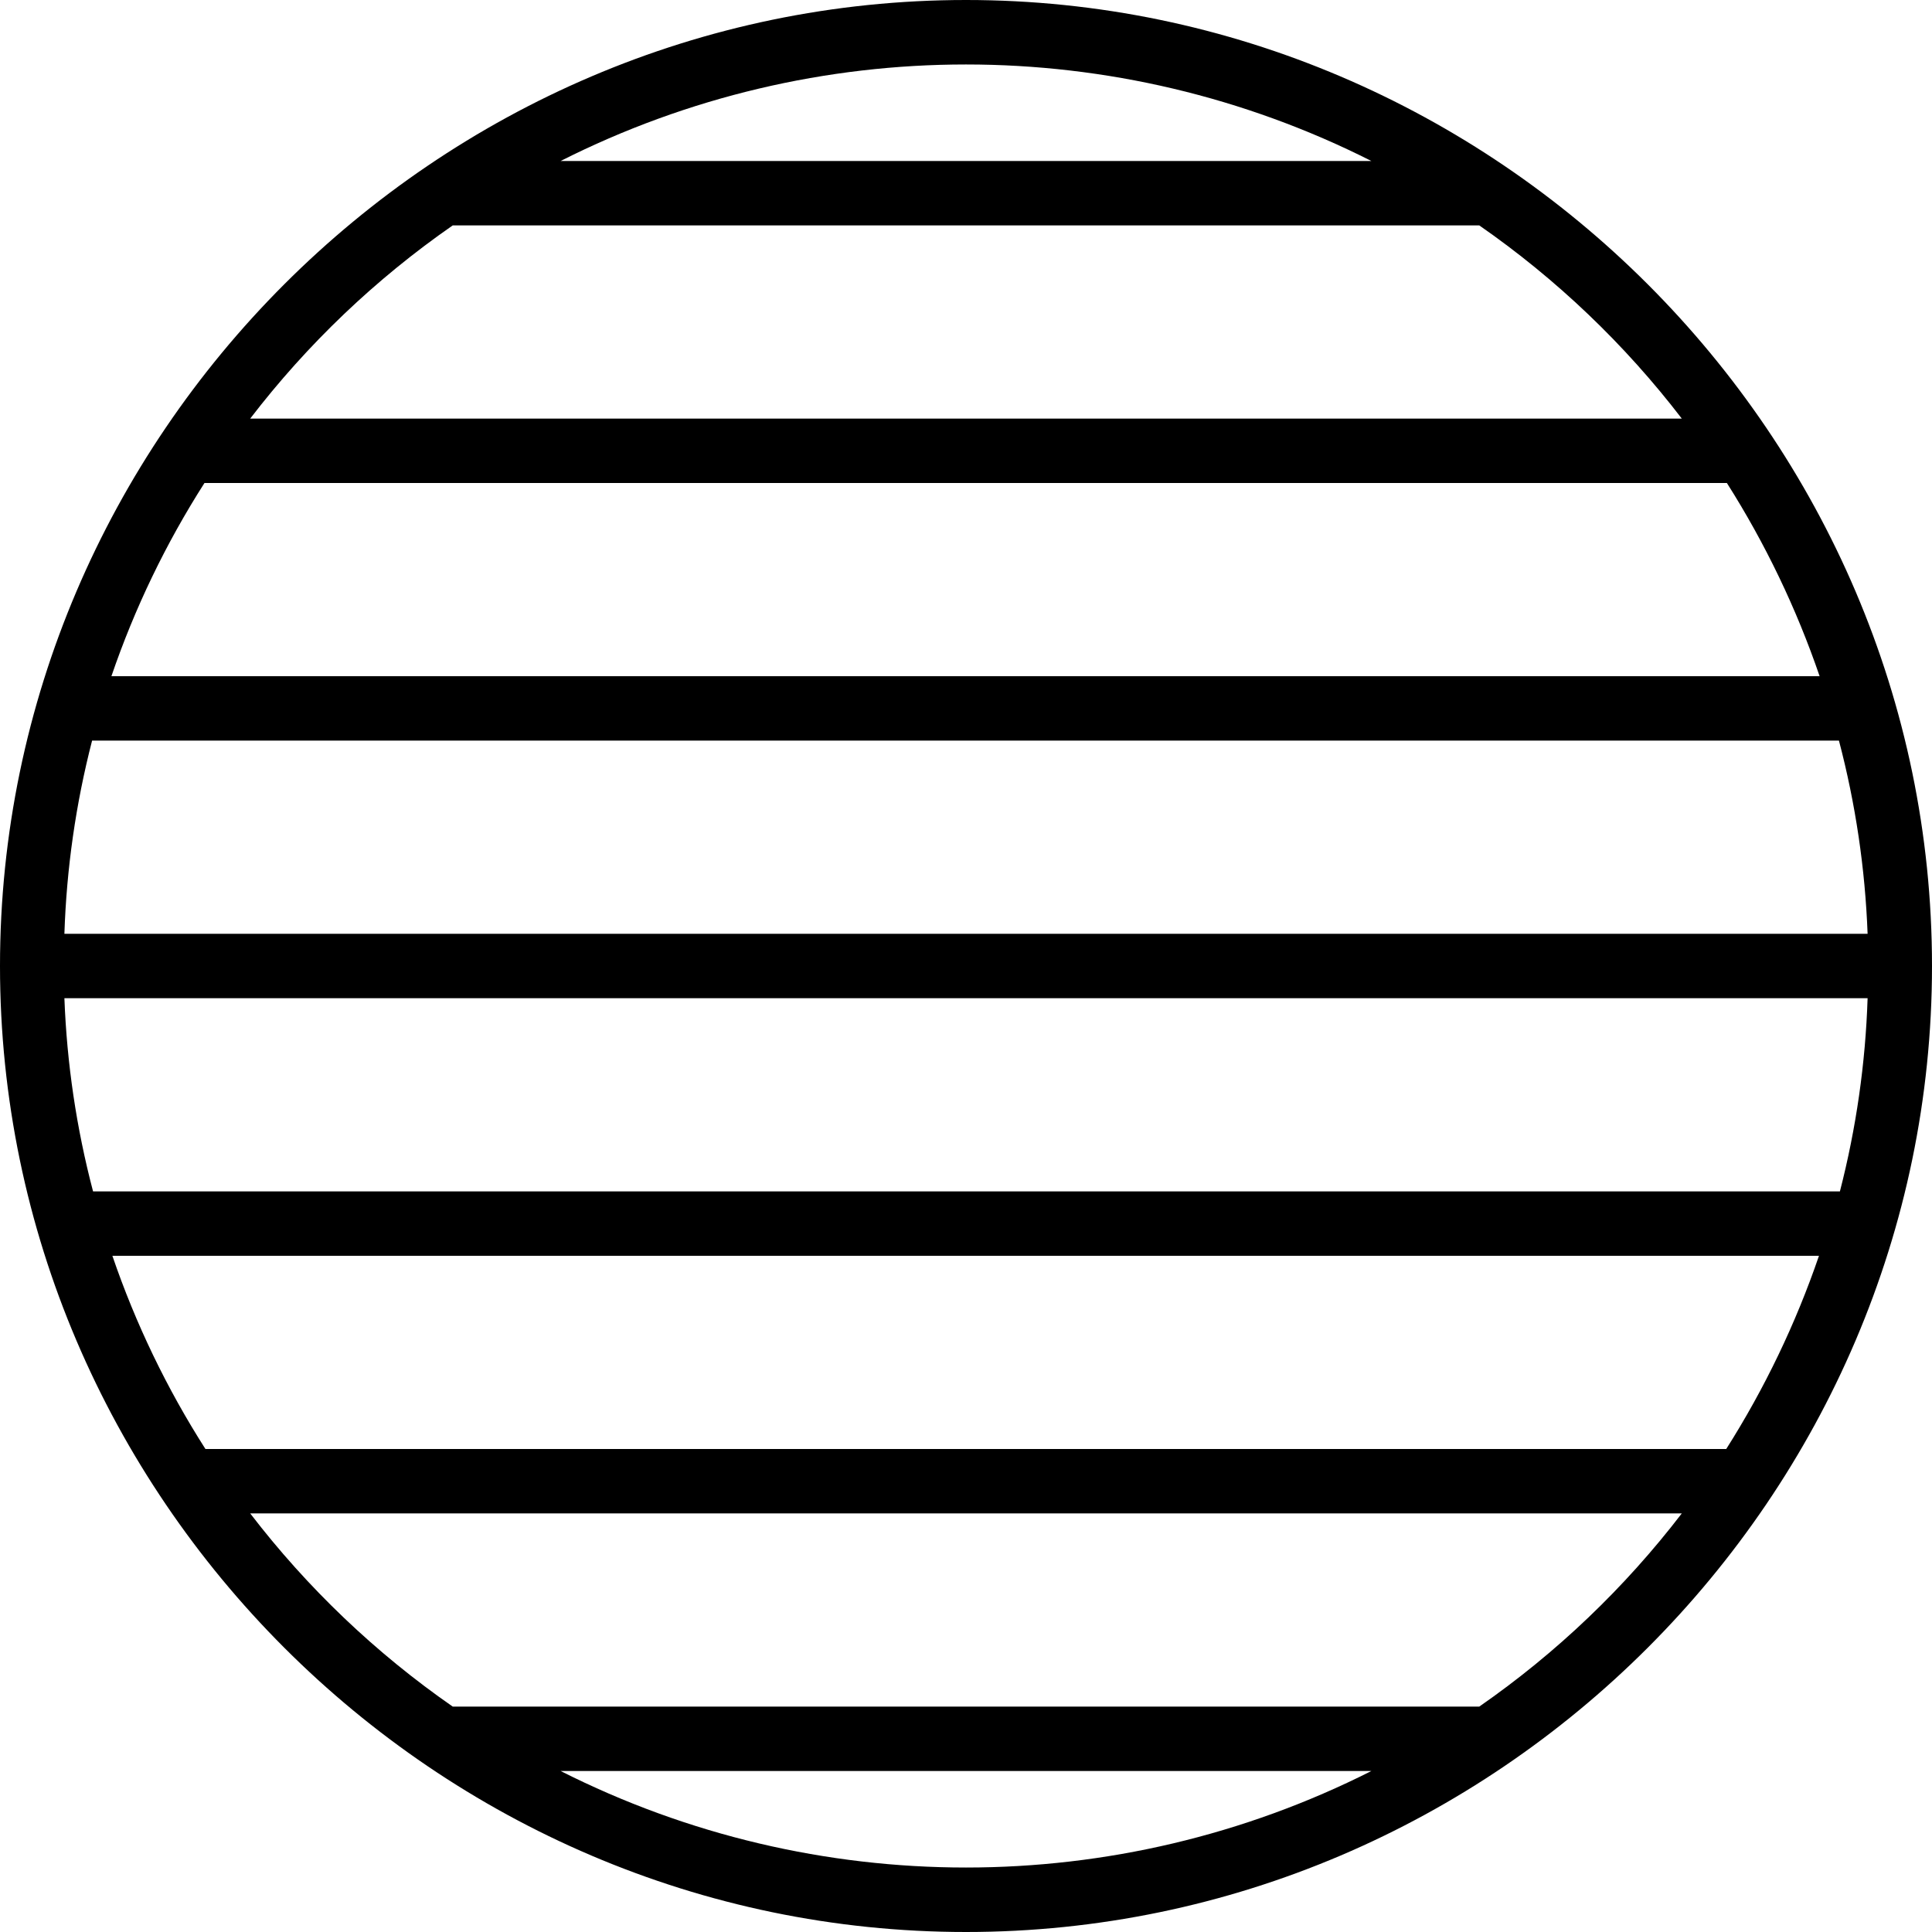
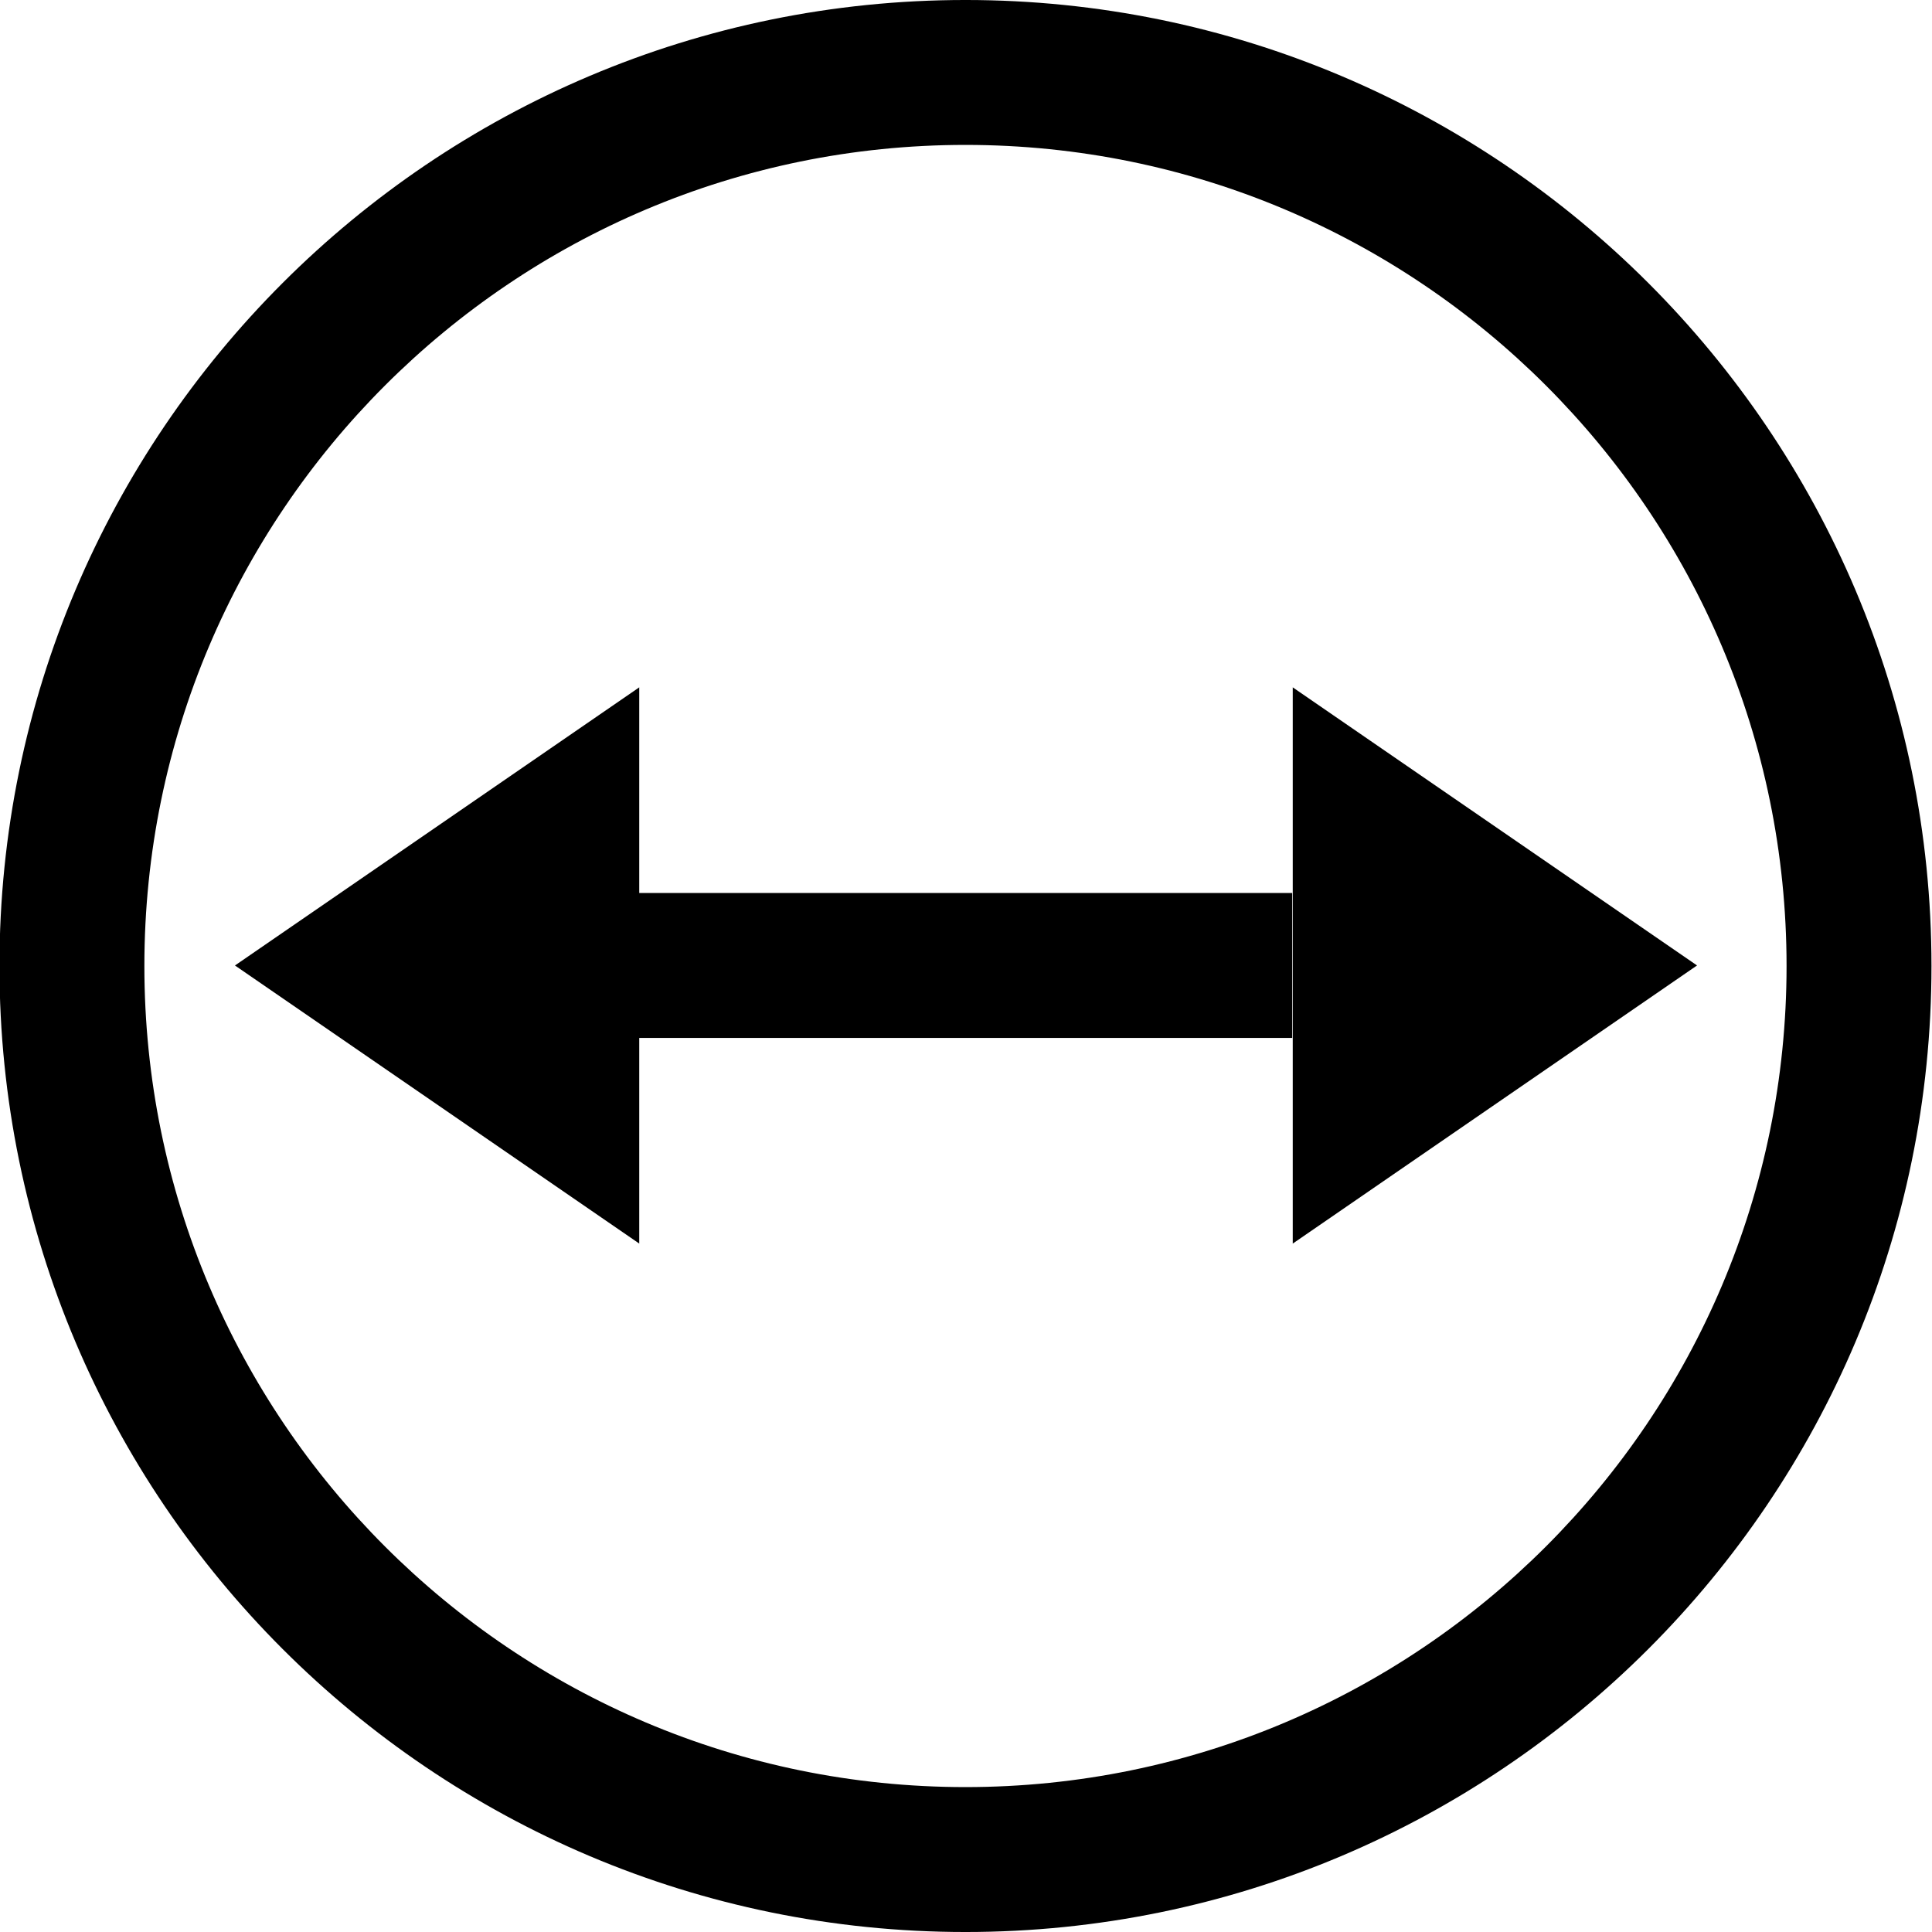
- <svg xmlns="http://www.w3.org/2000/svg" width="100%" height="100%" viewBox="0 0 60 60" version="1.1" xml:space="preserve" style="fill-rule:evenodd;clip-rule:evenodd;stroke-linejoin:round;stroke-miterlimit:2;">
-   <g transform="matrix(1,0,0,1,-2,-2)">
-     <path d="M32,2C15.542,2 2,15.542 2,32C2,48.458 15.542,62 32,62C48.458,62 62,48.458 62,32C62,15.542 48.458,2 32,2ZM44.59,7L19.41,7C27.321,3.003 36.679,3.003 44.59,7ZM16.06,9L47.94,9C50.334,10.663 52.456,12.687 54.23,15L9.77,15C11.544,12.687 13.666,10.663 16.06,9ZM5.49,41L58.49,41C57.769,43.106 56.802,45.12 55.61,47L8.38,47C7.181,45.123 6.21,43.108 5.49,41ZM4.89,39C4.374,37.039 4.076,35.027 4,33L60,33C59.934,35.025 59.646,37.038 59.14,39L4.89,39ZM4,31C4.066,28.975 4.354,26.962 4.86,25L59.11,25C59.626,26.961 59.924,28.973 60,31L4,31ZM5.46,23C6.18,20.892 7.151,18.877 8.35,17L55.63,17C56.822,18.88 57.789,20.894 58.51,23L5.46,23ZM19.41,57L44.59,57C36.679,60.997 27.321,60.997 19.41,57ZM47.94,55L16.06,55C13.666,53.337 11.544,51.313 9.77,49L54.23,49C52.456,51.313 50.334,53.337 47.94,55Z" style="fill-rule:nonzero;" />
+ <svg xmlns="http://www.w3.org/2000/svg" width="100%" height="100%" viewBox="0 0 80 80" version="1.1" xml:space="preserve" style="fill-rule:evenodd;clip-rule:evenodd;stroke-linejoin:round;stroke-miterlimit:1.5;">
+   <g transform="matrix(1.00612,0,0,1.00612,-0.244664,-0.244799)">
+     <g id="Globe">
+       <path d="M39.978,0.243C61.92,0.243 79.735,18.058 79.735,40C79.735,61.942 61.92,79.757 39.978,79.757C18.036,79.757 0.221,61.942 0.221,40C0.221,18.058 18.036,0.243 39.978,0.243ZM39.978,6.207C21.327,6.207 6.185,21.349 6.185,40C6.185,58.651 21.327,73.793 39.978,73.793C58.629,73.793 73.771,58.651 73.771,40C73.771,21.349 58.629,6.207 39.978,6.207Z" />
+     </g>
+   </g>
+   <g id="Arrows" transform="matrix(0,1,-1,0,79.97787,-0.022128)">
+     <g transform="matrix(-1.429606,-0,0,-1.039163,108.7001,76.21138)">
+       <path d="M48.055,5.738L56.111,21.848L40,21.848L48.055,5.738Z" />
+     </g>
+     <g transform="matrix(1,0,0,1,0,0.022128)">
+       <path d="M40,26.448L40,53.507" style="fill:none;stroke:black;stroke-width:6px;" />
+     </g>
+     <g transform="matrix(1.429606,0,0,1.039163,-28.70011,3.744363)">
+       <path d="M48.055,5.738L56.111,21.848L40,21.848L48.055,5.738Z" />
+     </g>
  </g>
</svg>
